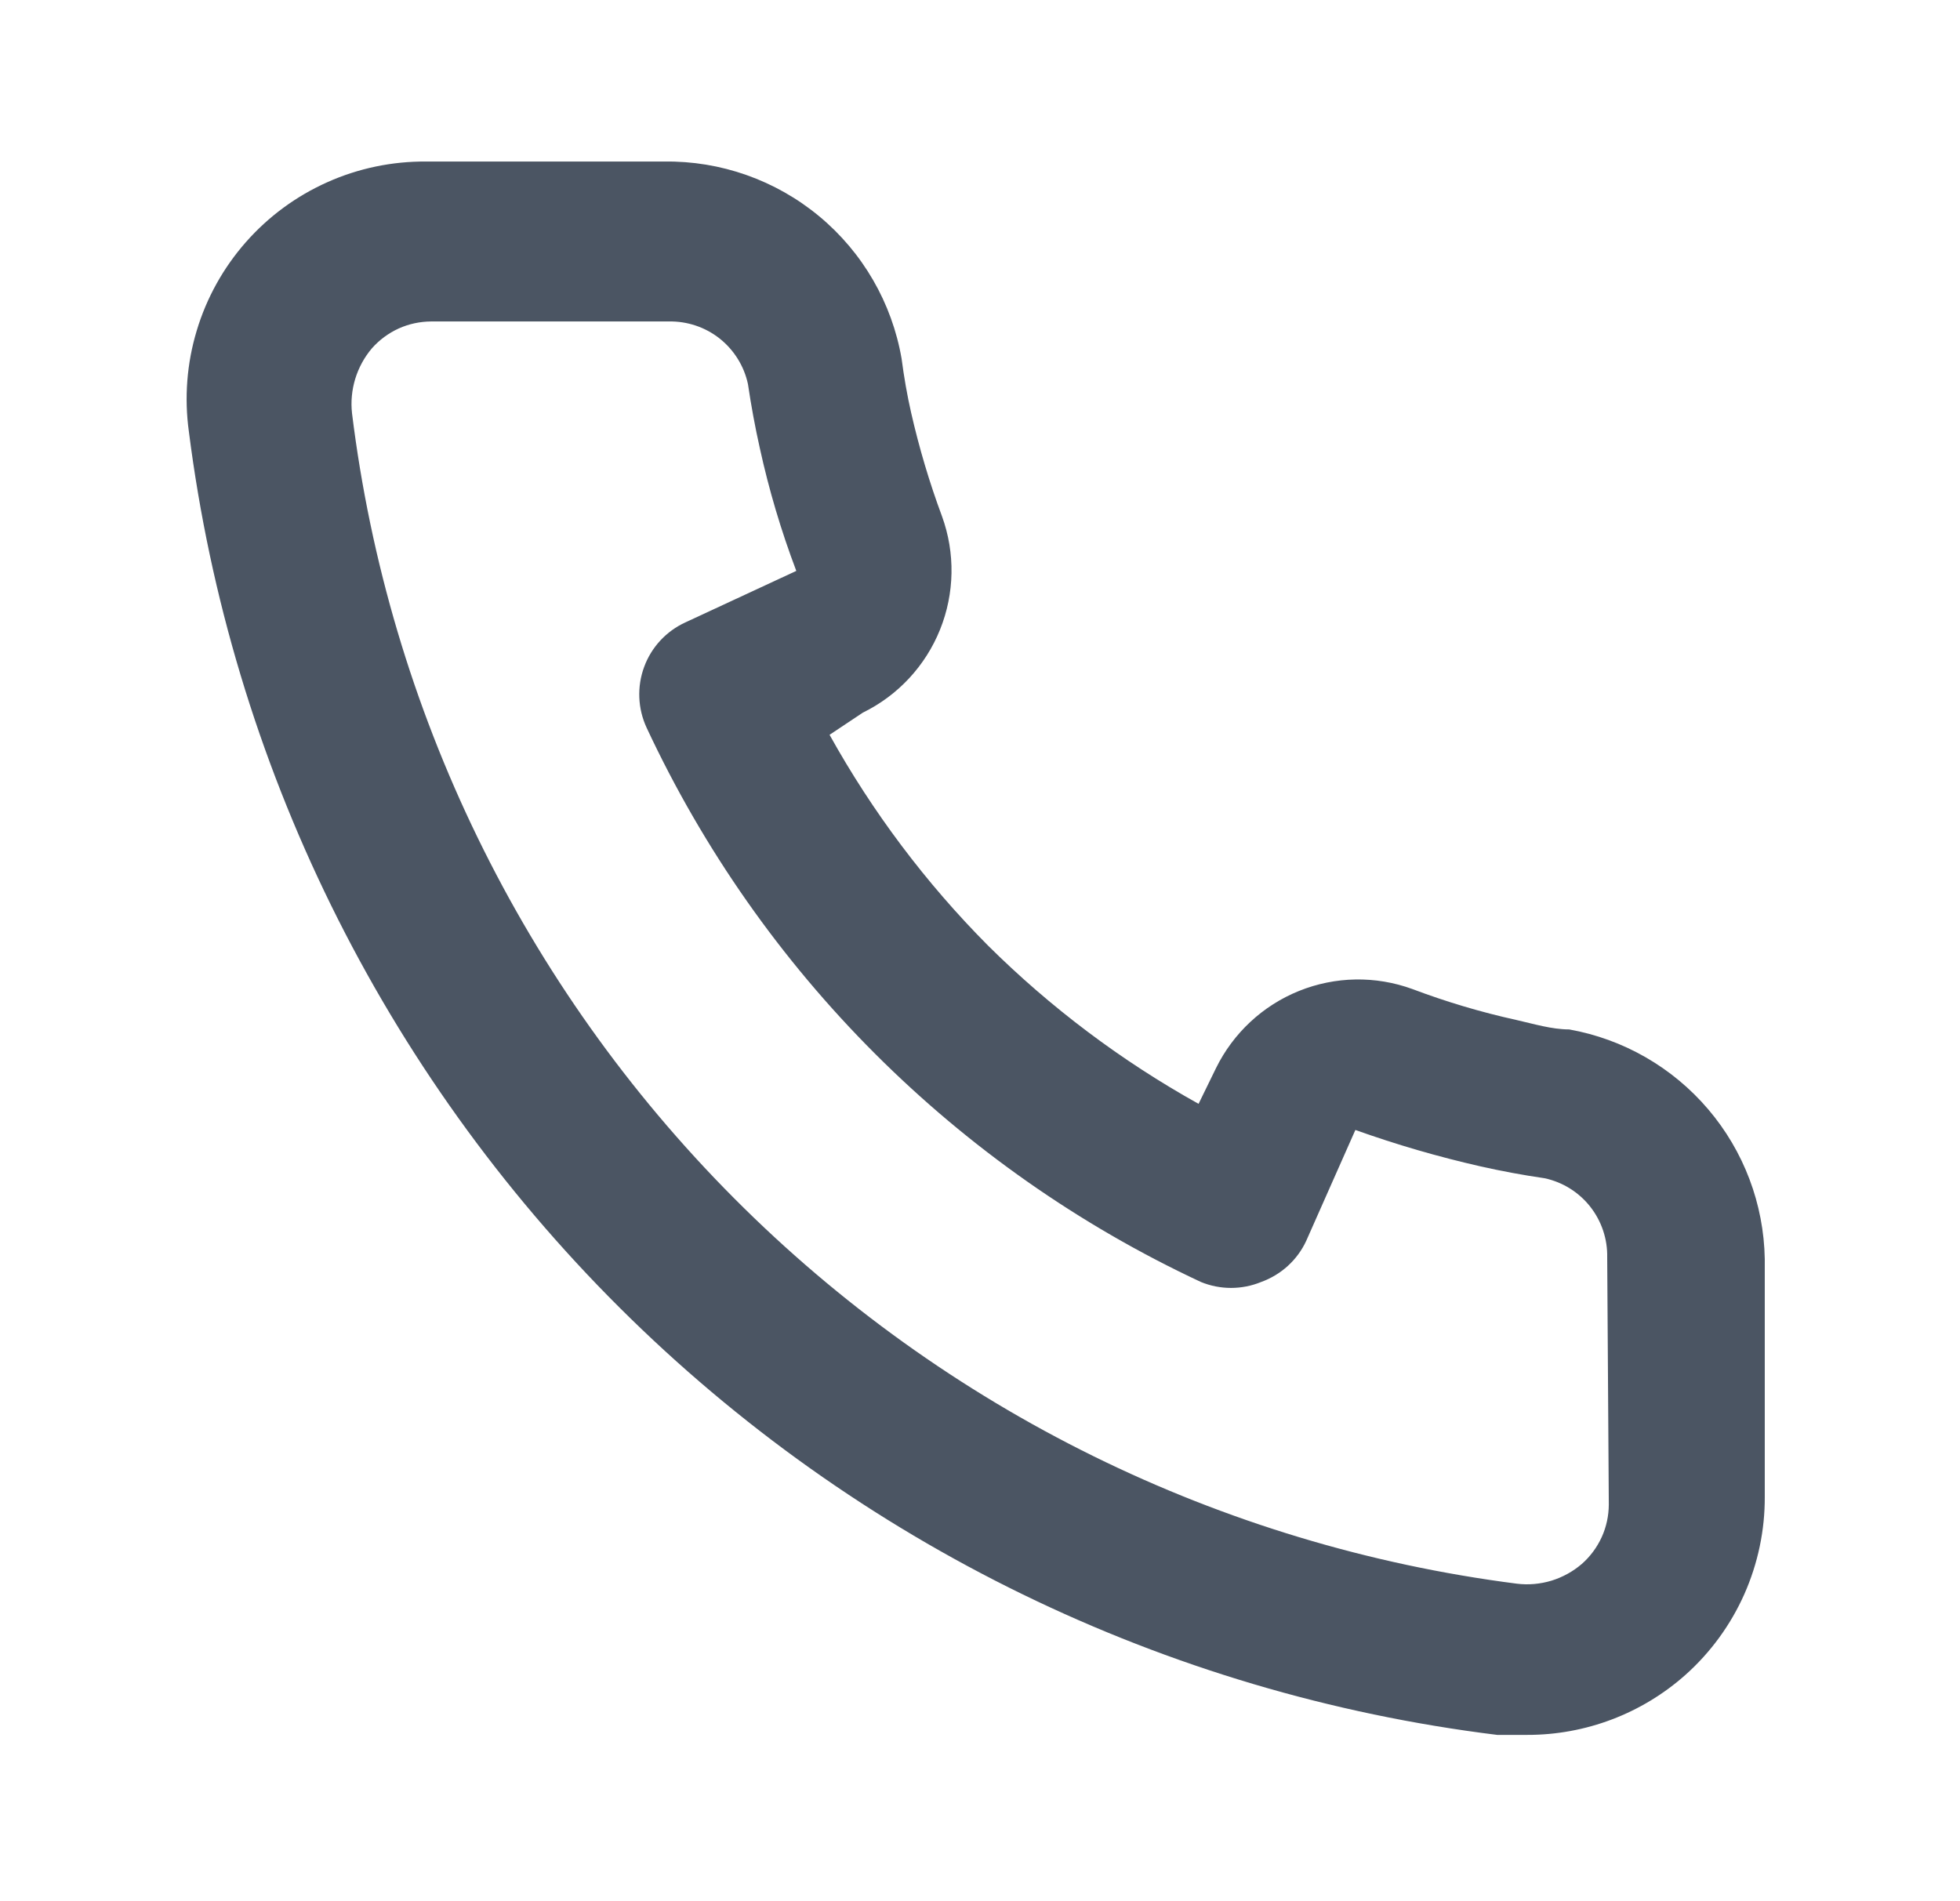
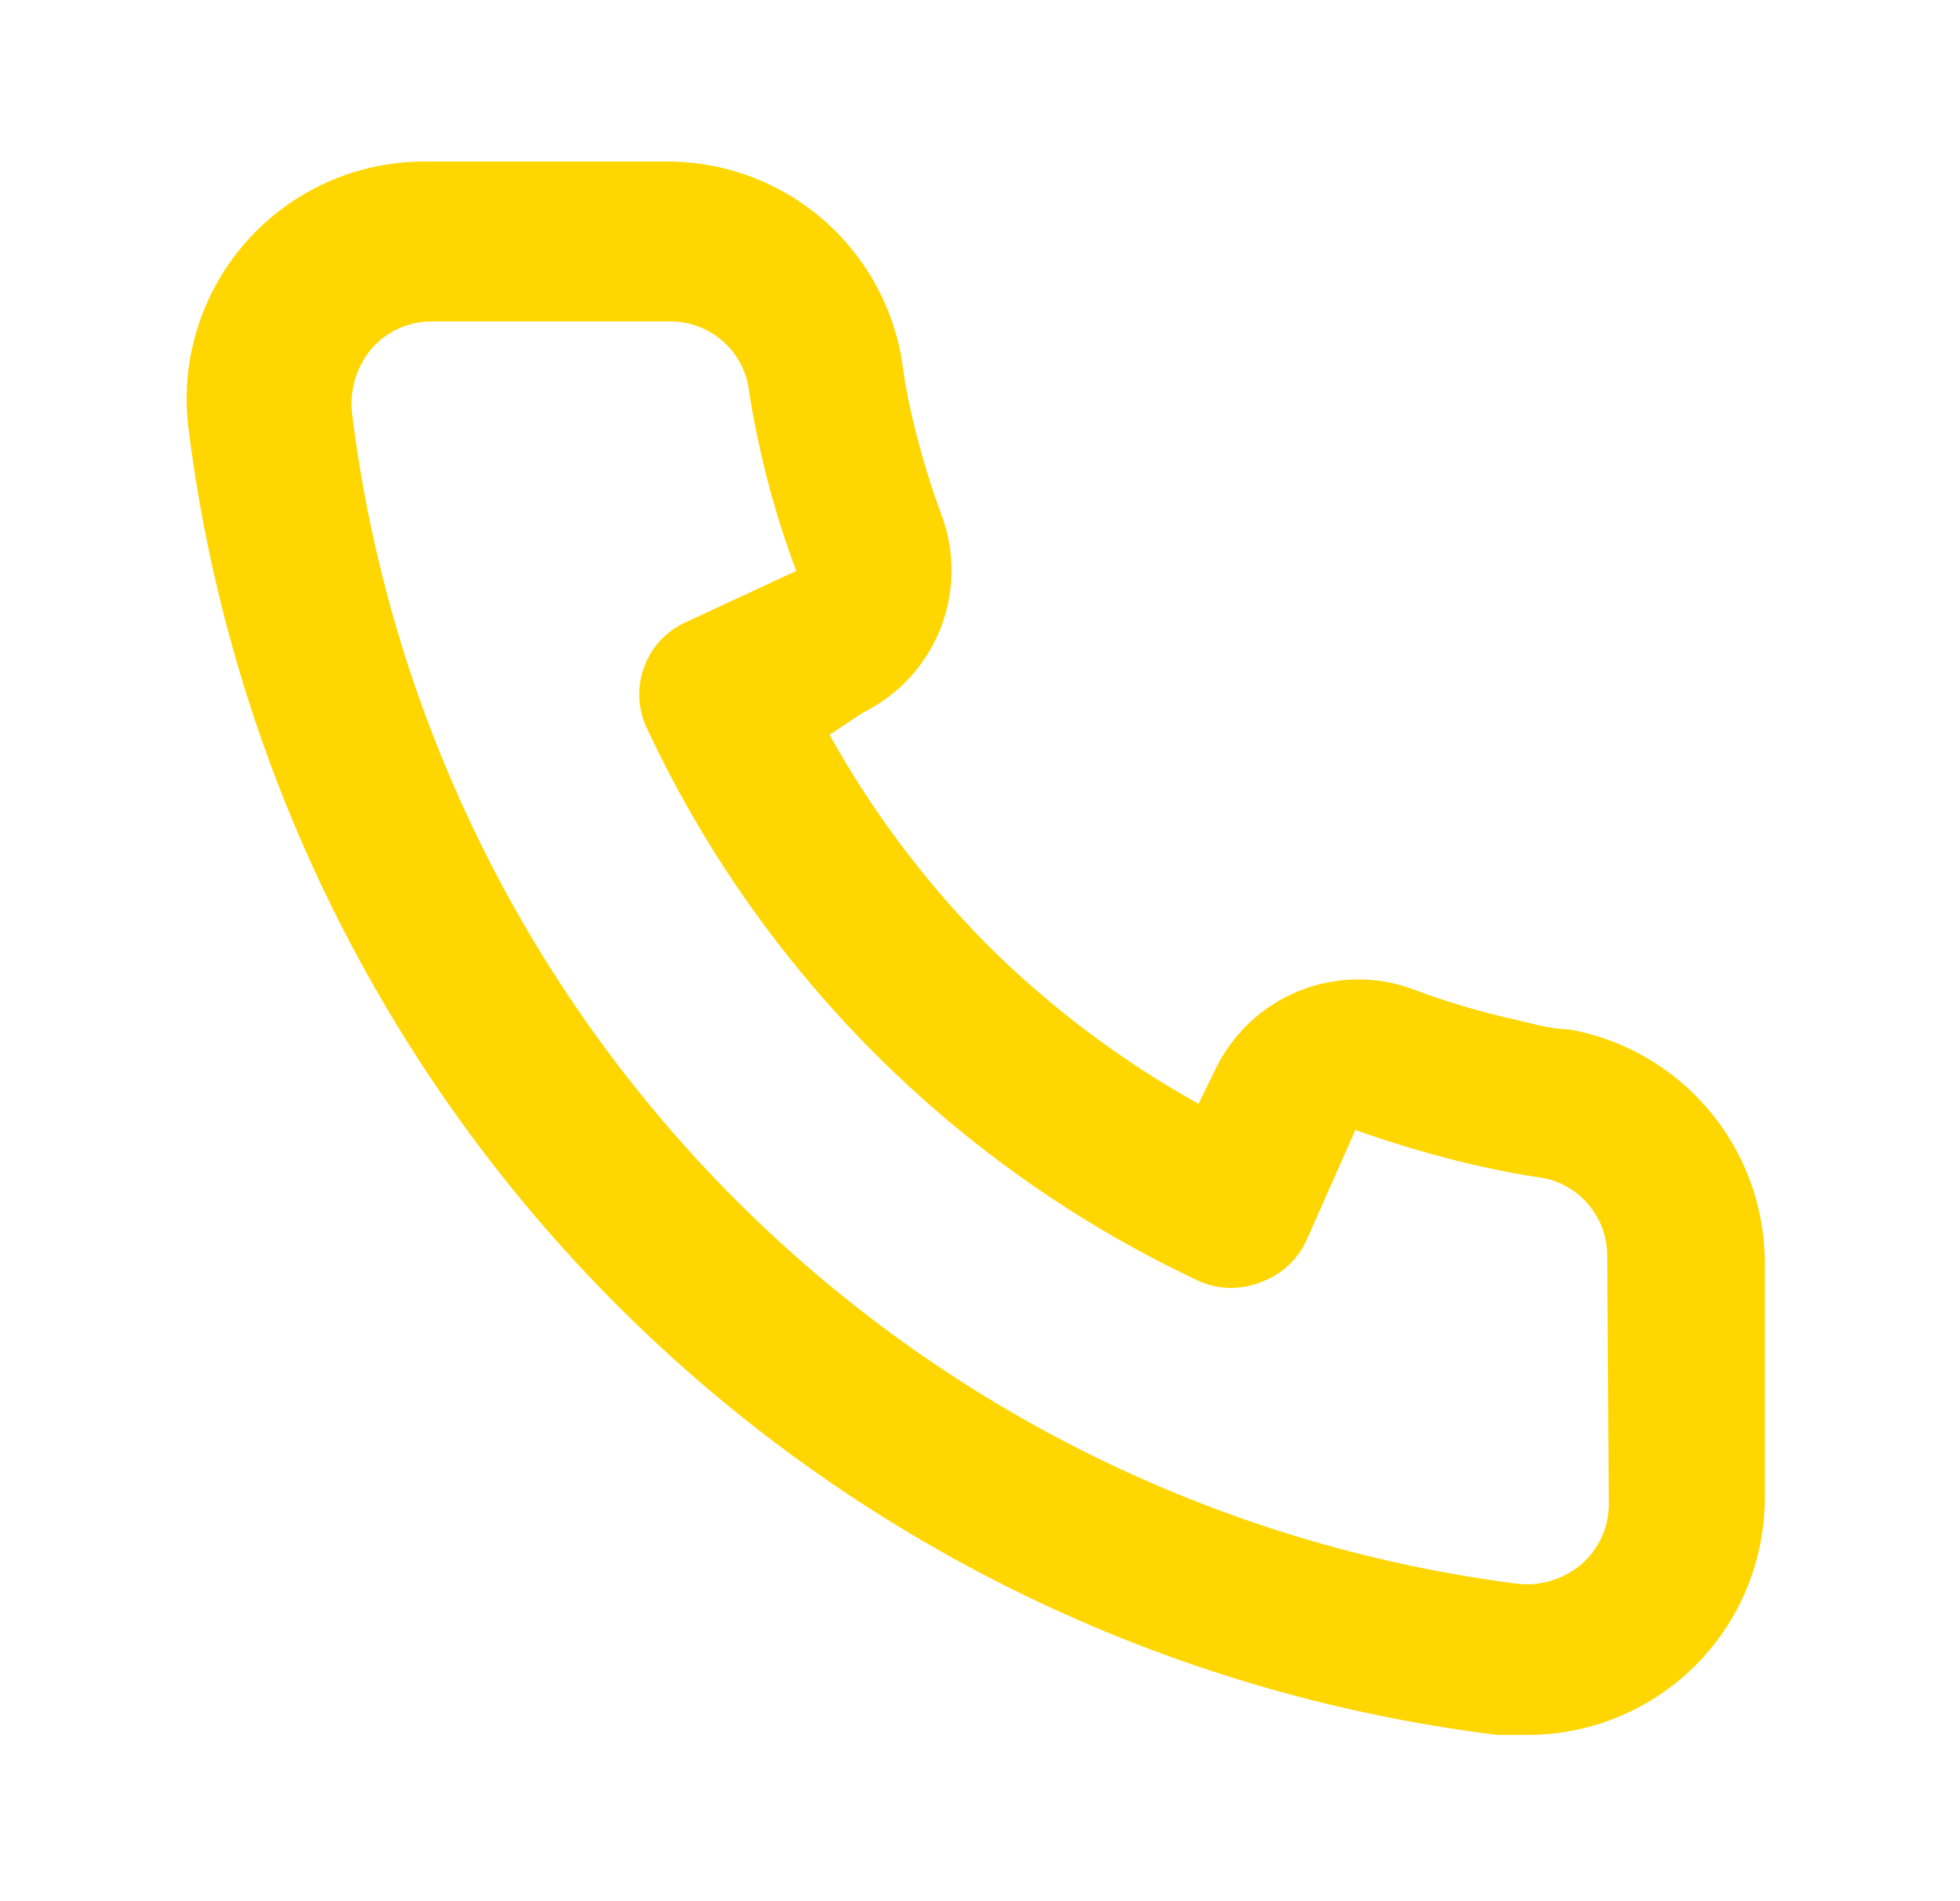
<svg xmlns="http://www.w3.org/2000/svg" width="33" height="32" viewBox="0 0 33 32" fill="none">
-   <path d="M26.42 17.334C26.127 17.334 25.82 17.24 25.527 17.174C24.933 17.043 24.349 16.869 23.78 16.654C23.161 16.428 22.481 16.44 21.871 16.686C21.261 16.932 20.763 17.396 20.473 17.987L20.18 18.587C18.881 17.864 17.688 16.967 16.633 15.92C15.586 14.866 14.689 13.672 13.967 12.373L14.527 12C15.118 11.711 15.581 11.213 15.827 10.602C16.073 9.992 16.085 9.312 15.86 8.693C15.648 8.123 15.475 7.54 15.34 6.947C15.273 6.653 15.22 6.347 15.18 6.04C15.018 5.101 14.526 4.25 13.793 3.642C13.059 3.033 12.133 2.706 11.18 2.72H7.18C6.605 2.715 6.036 2.833 5.511 3.068C4.987 3.302 4.519 3.646 4.139 4.078C3.76 4.509 3.477 5.017 3.312 5.568C3.146 6.118 3.101 6.698 3.18 7.267C3.89 12.853 6.441 18.043 10.43 22.017C14.419 25.991 19.618 28.523 25.207 29.213H25.713C26.696 29.215 27.646 28.854 28.38 28.2C28.802 27.823 29.139 27.36 29.369 26.843C29.598 26.326 29.716 25.766 29.713 25.2V21.2C29.697 20.274 29.36 19.382 28.759 18.677C28.158 17.972 27.332 17.497 26.42 17.334ZM27.087 25.334C27.086 25.523 27.046 25.71 26.968 25.882C26.889 26.055 26.775 26.209 26.633 26.334C26.484 26.462 26.31 26.558 26.122 26.616C25.933 26.673 25.735 26.691 25.54 26.667C20.546 26.027 15.908 23.742 12.357 20.174C8.805 16.606 6.543 11.957 5.927 6.96C5.905 6.765 5.924 6.567 5.981 6.379C6.039 6.191 6.133 6.017 6.26 5.867C6.385 5.725 6.539 5.611 6.711 5.532C6.883 5.454 7.071 5.414 7.26 5.413H11.26C11.57 5.407 11.873 5.508 12.116 5.7C12.359 5.893 12.528 6.164 12.593 6.467C12.647 6.831 12.713 7.191 12.793 7.547C12.947 8.25 13.152 8.94 13.407 9.613L11.54 10.48C11.38 10.553 11.237 10.657 11.117 10.786C10.998 10.915 10.905 11.066 10.845 11.231C10.784 11.396 10.757 11.571 10.764 11.746C10.771 11.922 10.813 12.094 10.887 12.254C12.806 16.364 16.11 19.668 20.22 21.587C20.544 21.72 20.909 21.72 21.233 21.587C21.399 21.527 21.552 21.435 21.683 21.316C21.813 21.197 21.919 21.054 21.993 20.893L22.82 19.027C23.509 19.273 24.213 19.478 24.927 19.64C25.282 19.72 25.642 19.787 26.007 19.84C26.31 19.905 26.581 20.074 26.773 20.317C26.965 20.561 27.067 20.863 27.06 21.174L27.087 25.334Z" fill="#4B5563" />
+   <path d="M26.42 17.333C26.127 17.333 25.82 17.24 25.527 17.173C24.933 17.042 24.349 16.869 23.78 16.653C23.161 16.428 22.481 16.44 21.871 16.686C21.261 16.932 20.763 17.395 20.473 17.987L20.18 18.587C18.881 17.864 17.688 16.967 16.633 15.92C15.586 14.865 14.689 13.672 13.967 12.373L14.527 12C15.118 11.71 15.581 11.213 15.827 10.602C16.073 9.992 16.085 9.312 15.86 8.693C15.648 8.123 15.475 7.54 15.34 6.947C15.273 6.653 15.22 6.347 15.18 6.04C15.018 5.101 14.526 4.25 13.793 3.642C13.059 3.033 12.133 2.706 11.18 2.72H7.18C6.605 2.715 6.036 2.833 5.511 3.067C4.987 3.302 4.519 3.646 4.139 4.078C3.76 4.509 3.477 5.017 3.312 5.568C3.146 6.118 3.101 6.697 3.18 7.267C3.89 12.852 6.441 18.042 10.43 22.017C14.419 25.991 19.618 28.523 25.207 29.213H25.713C26.696 29.215 27.646 28.854 28.38 28.2C28.802 27.823 29.139 27.36 29.369 26.843C29.598 26.326 29.716 25.766 29.713 25.2V21.2C29.697 20.274 29.36 19.382 28.759 18.677C28.158 17.972 27.332 17.497 26.42 17.333ZM27.087 25.333C27.086 25.523 27.046 25.71 26.968 25.882C26.889 26.055 26.775 26.208 26.633 26.333C26.484 26.462 26.31 26.558 26.122 26.615C25.933 26.673 25.735 26.69 25.54 26.667C20.546 26.026 15.908 23.742 12.357 20.174C8.805 16.605 6.543 11.956 5.927 6.96C5.905 6.765 5.924 6.567 5.981 6.379C6.039 6.191 6.133 6.017 6.26 5.867C6.385 5.724 6.539 5.61 6.711 5.532C6.883 5.454 7.071 5.413 7.26 5.413H11.26C11.57 5.406 11.873 5.508 12.116 5.7C12.359 5.892 12.528 6.163 12.593 6.467C12.647 6.831 12.713 7.191 12.793 7.547C12.947 8.249 13.152 8.94 13.407 9.613L11.54 10.48C11.38 10.553 11.237 10.657 11.117 10.786C10.998 10.915 10.905 11.066 10.845 11.231C10.784 11.396 10.757 11.571 10.764 11.746C10.771 11.922 10.813 12.094 10.887 12.253C12.806 16.364 16.11 19.668 20.22 21.587C20.544 21.72 20.909 21.72 21.233 21.587C21.399 21.527 21.552 21.435 21.683 21.316C21.813 21.197 21.919 21.053 21.993 20.893L22.82 19.027C23.509 19.273 24.213 19.478 24.927 19.64C25.282 19.72 25.642 19.787 26.007 19.84C26.31 19.905 26.581 20.074 26.773 20.317C26.965 20.56 27.067 20.863 27.06 21.173L27.087 25.333Z" fill="#FFD600" />
</svg>
